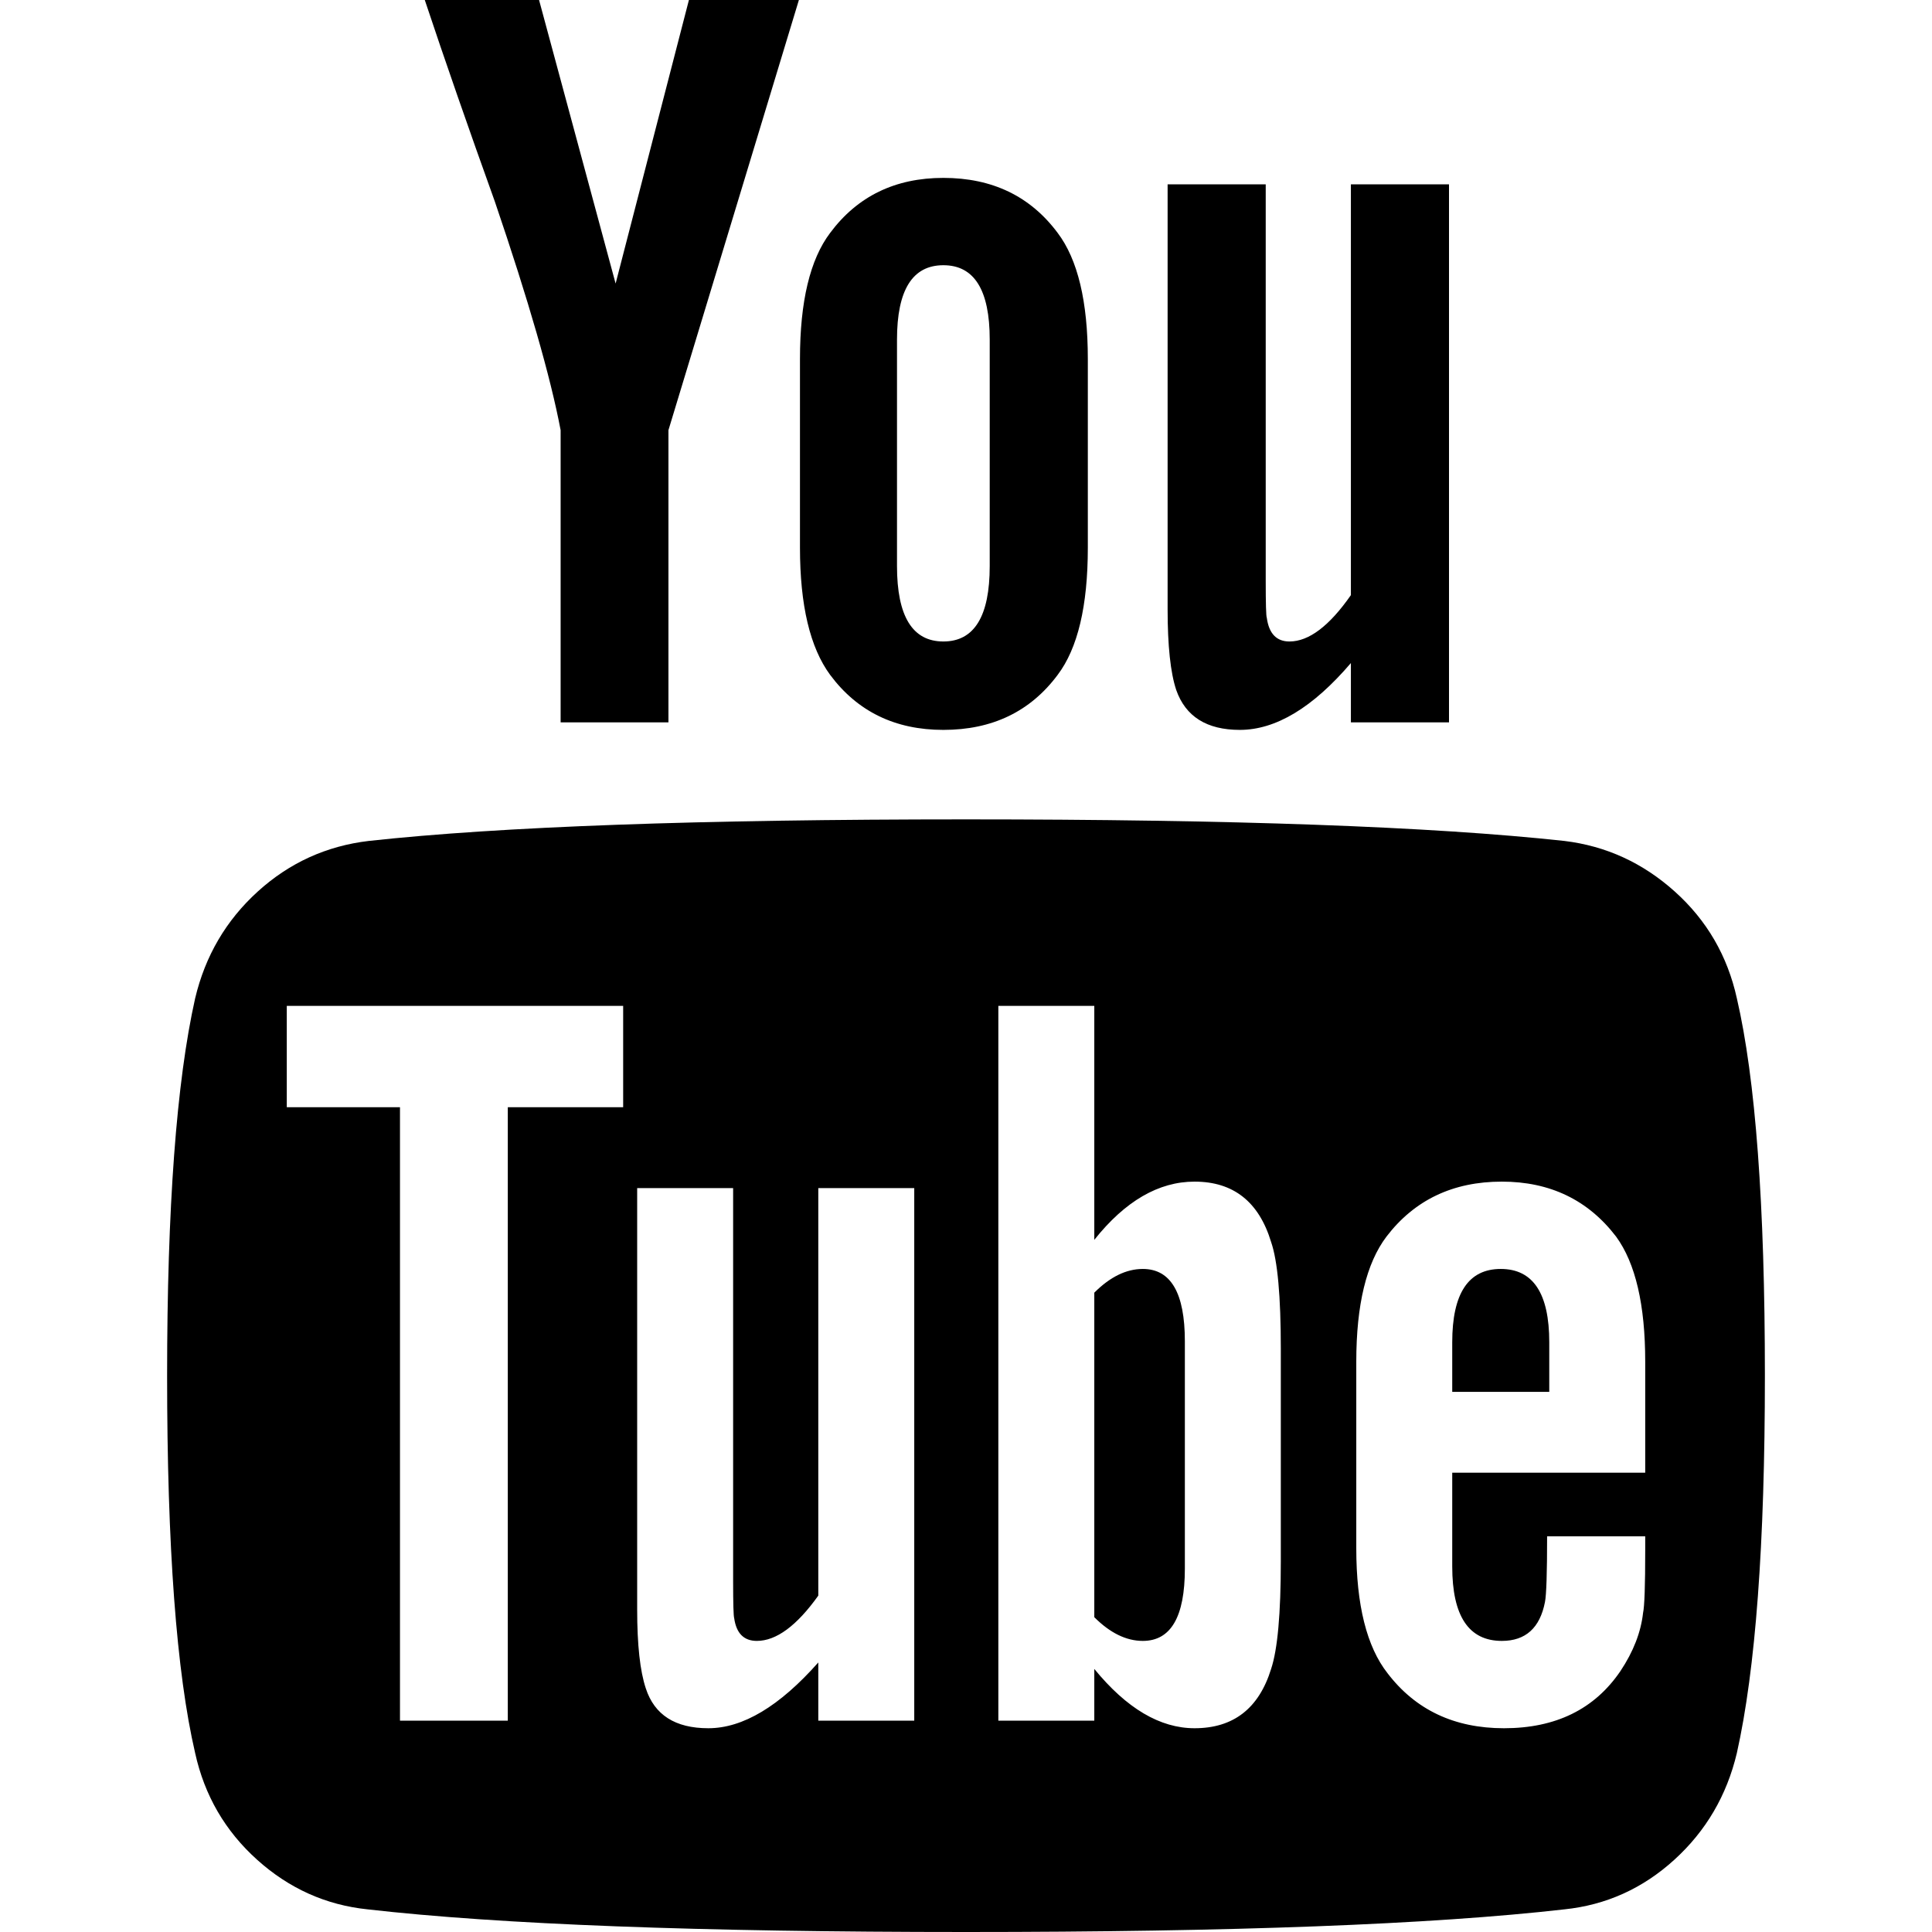
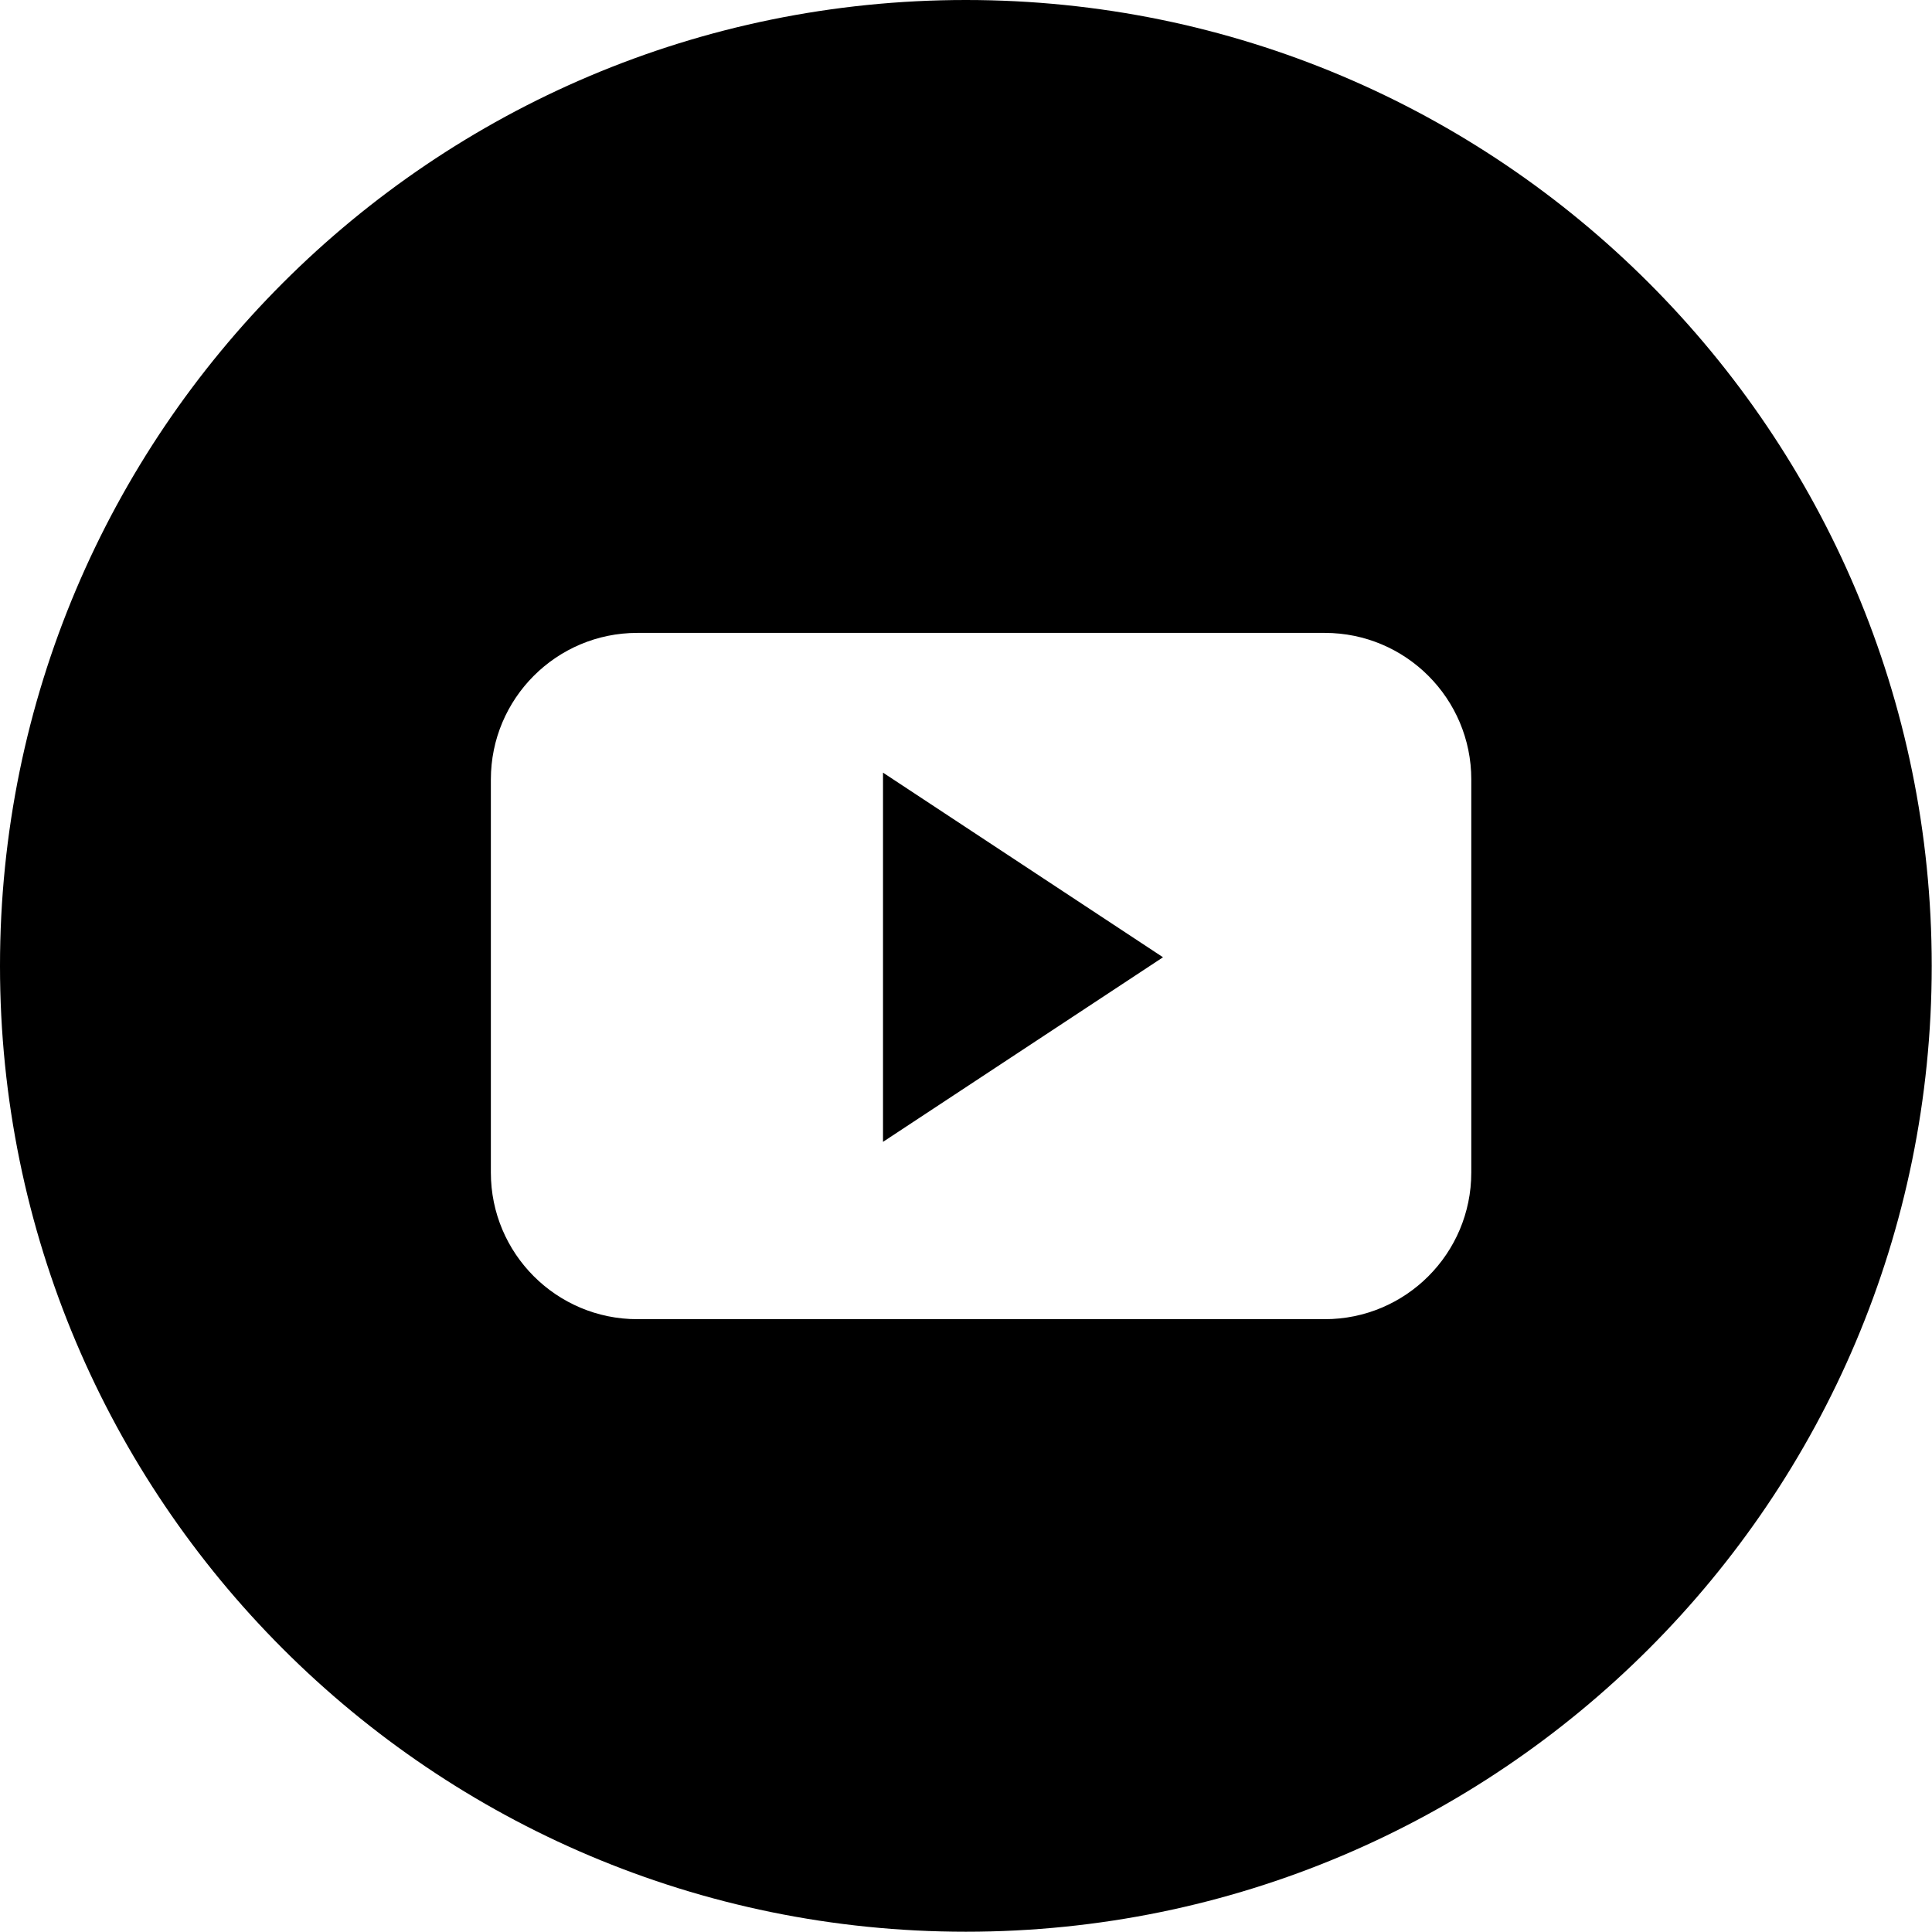
- <svg xmlns="http://www.w3.org/2000/svg" viewBox="0 0 1792 1792">
-   <path d="M1099 1244v211q0 67-39 67-23 0-45-22v-301q22-22 45-22 39 0 39 67zm338 1v46h-90v-46q0-68 45-68t45 68zm-966-218h107v-94h-312v94h105v569h100v-569zm288 569h89v-494h-89v378q-30 42-57 42-18 0-21-21-1-3-1-35v-364h-89v391q0 49 8 73 12 37 58 37 48 0 102-61v54zm429-148v-197q0-73-9-99-17-56-71-56-50 0-93 54v-217h-89v663h89v-48q45 55 93 55 54 0 71-55 9-27 9-100zm338-10v-13h-91q0 51-2 61-7 36-40 36-46 0-46-69v-87h179v-103q0-79-27-116-39-51-106-51-68 0-107 51-28 37-28 116v173q0 79 29 116 39 51 108 51 72 0 108-53 18-27 21-54 2-9 2-58zm-608-913v-210q0-69-43-69t-43 69v210q0 70 43 70t43-70zm719 751q0 234-26 350-14 59-58 99t-102 46q-184 21-555 21t-555-21q-58-6-102.5-46t-57.5-99q-26-112-26-350 0-234 26-350 14-59 58-99t103-47q183-20 554-20t555 20q58 7 102.5 47t57.5 99q26 112 26 350zm-998-1276h102l-121 399v271h-100v-271q-14-74-61-212-37-103-65-187h106l71 263zm370 333v175q0 81-28 118-38 51-106 51-67 0-105-51-28-38-28-118v-175q0-80 28-117 38-51 105-51 68 0 106 51 28 37 28 117zm335-162v499h-91v-55q-53 62-103 62-46 0-59-37-8-24-8-75v-394h91v367q0 33 1 35 3 22 21 22 27 0 57-43v-381h91z" />
+ <svg xmlns="http://www.w3.org/2000/svg" height="113" viewBox="0 0 113 113" width="113">
+   <path d="m56.492 112.984c-31.2 0-56.492-25.292-56.492-56.492s25.292-56.492 56.492-56.492 56.492 25.292 56.492 56.492-25.292 56.492-56.492 56.492zm29.562-67.393c0-4.736-3.837-8.574-8.57-8.574h-40.206c-4.732 0-8.568 3.839-8.568 8.574v22.992c0 4.736 3.837 8.574 8.568 8.574h40.205c4.734 0 8.57-3.839 8.57-8.574v-22.992zm-34.408 21.195v-21.595l16.377 10.798z" />
</svg>
